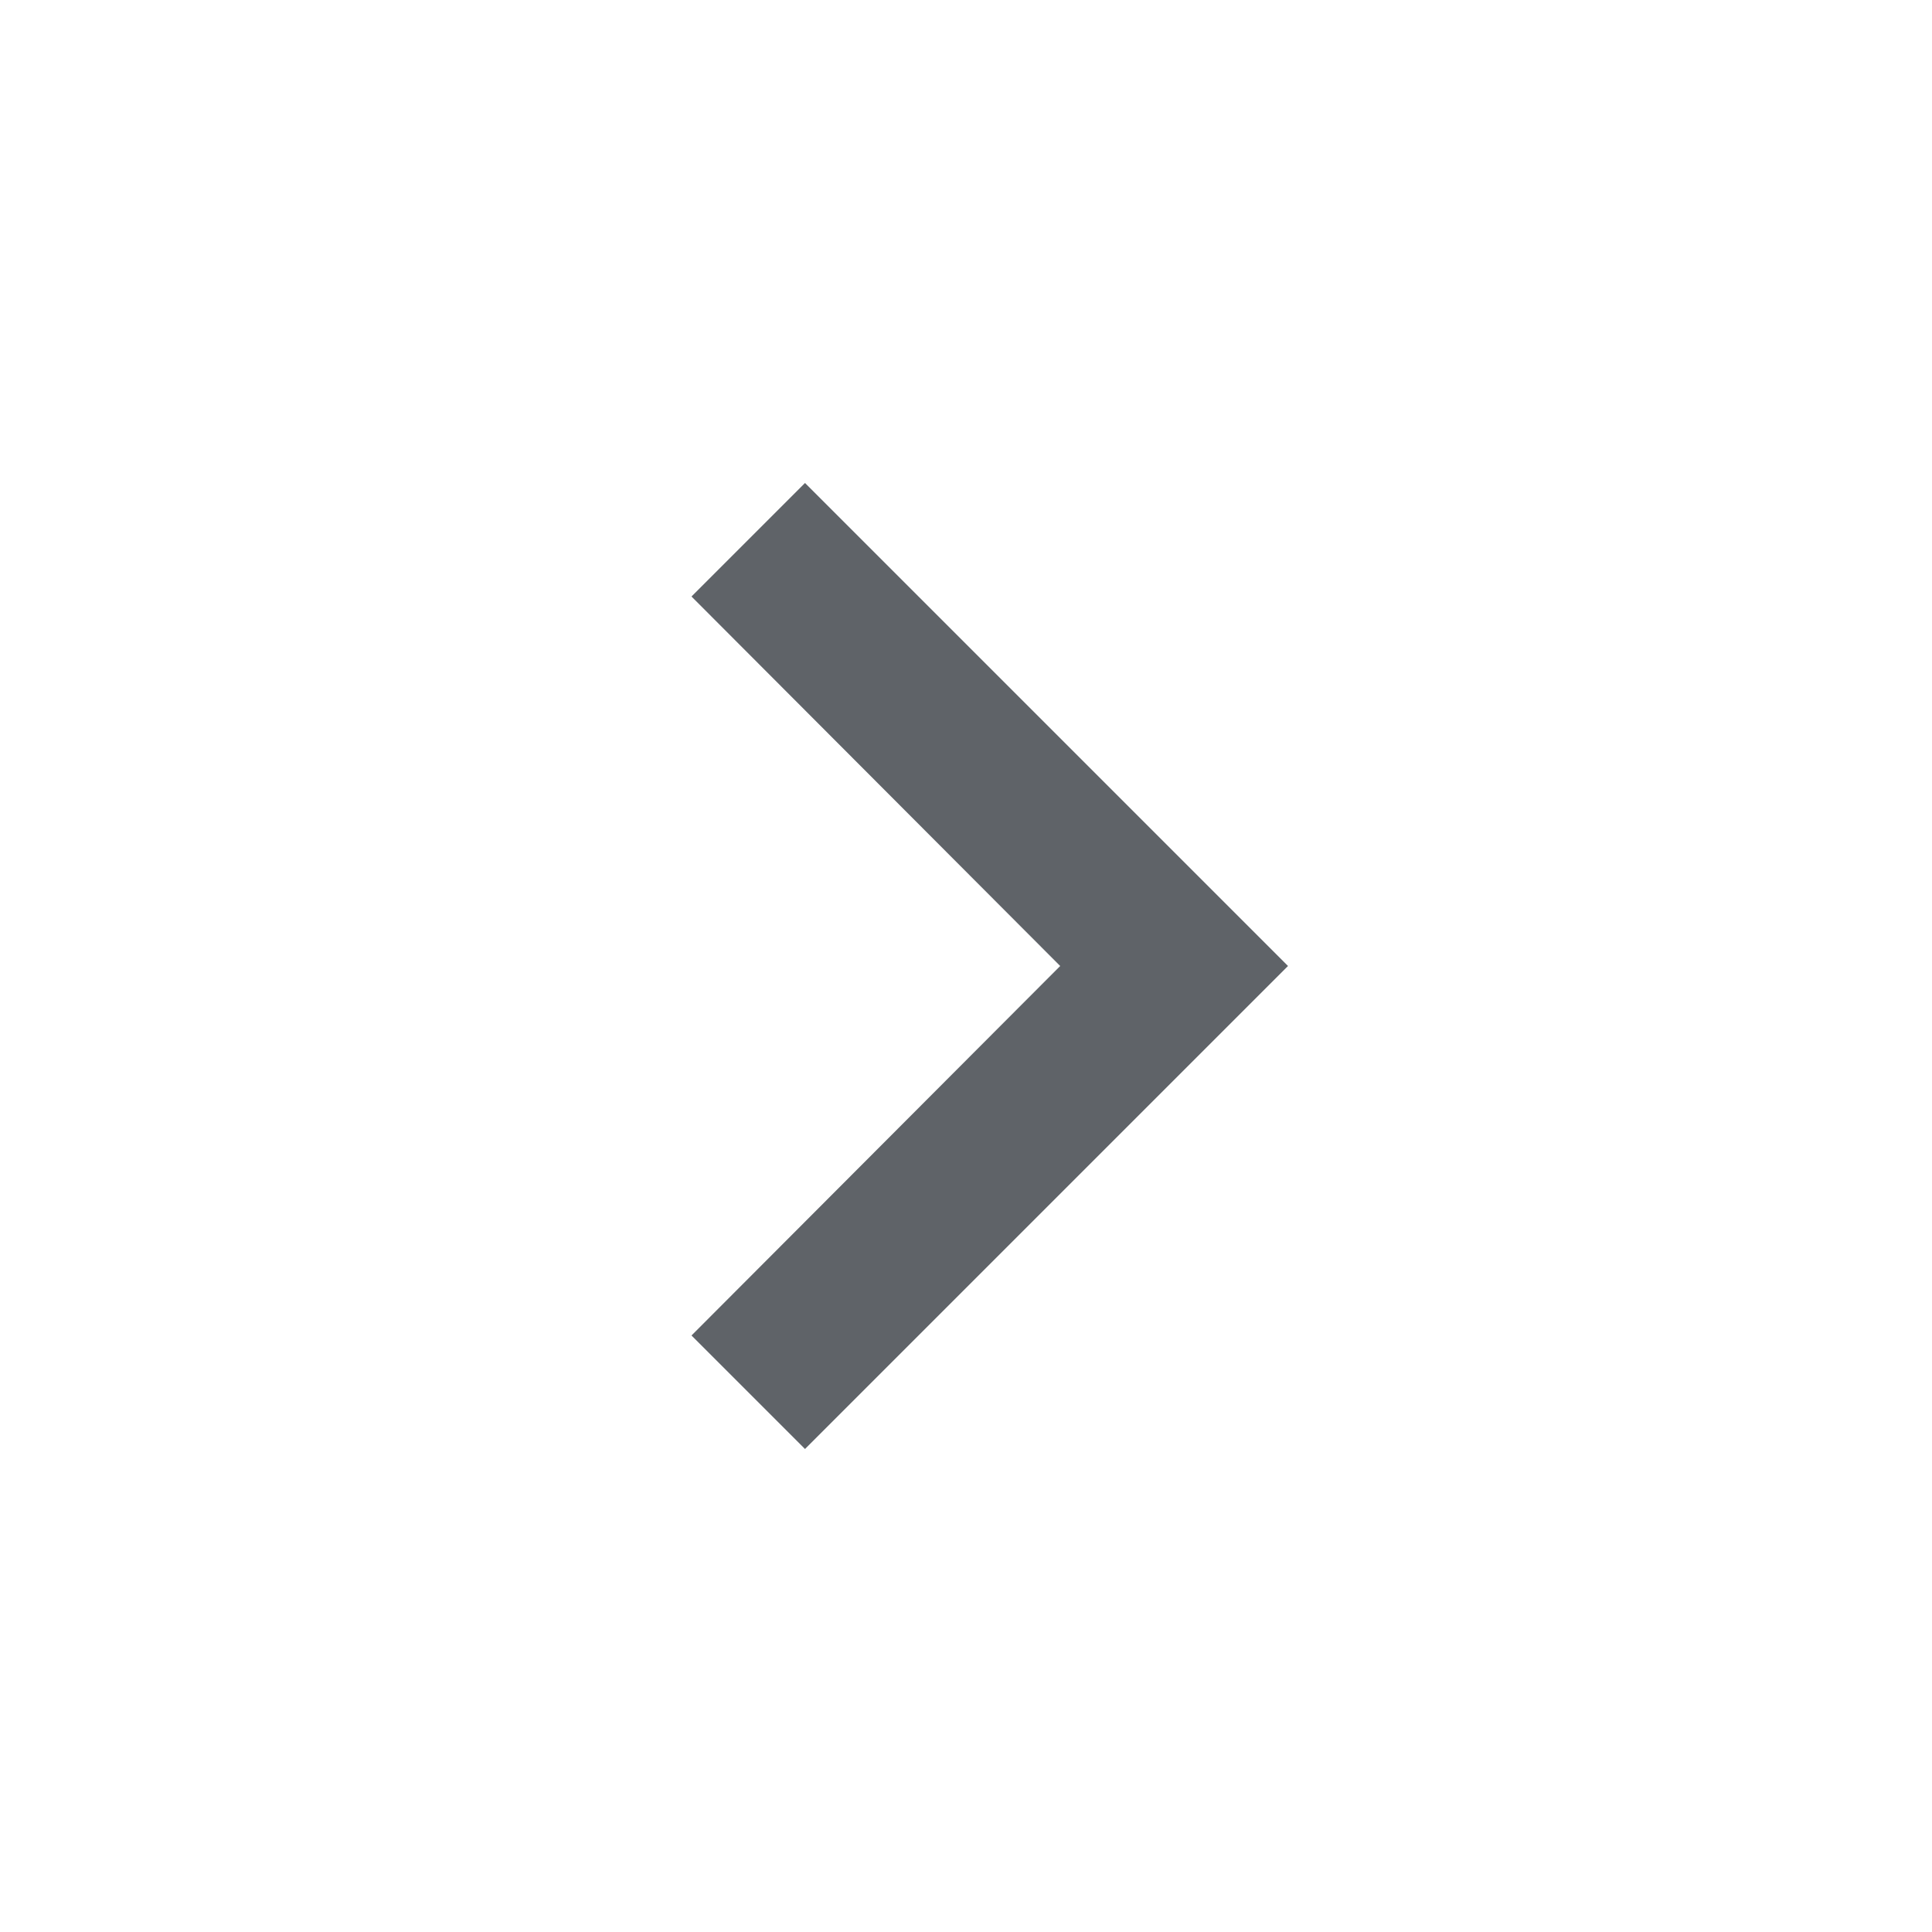
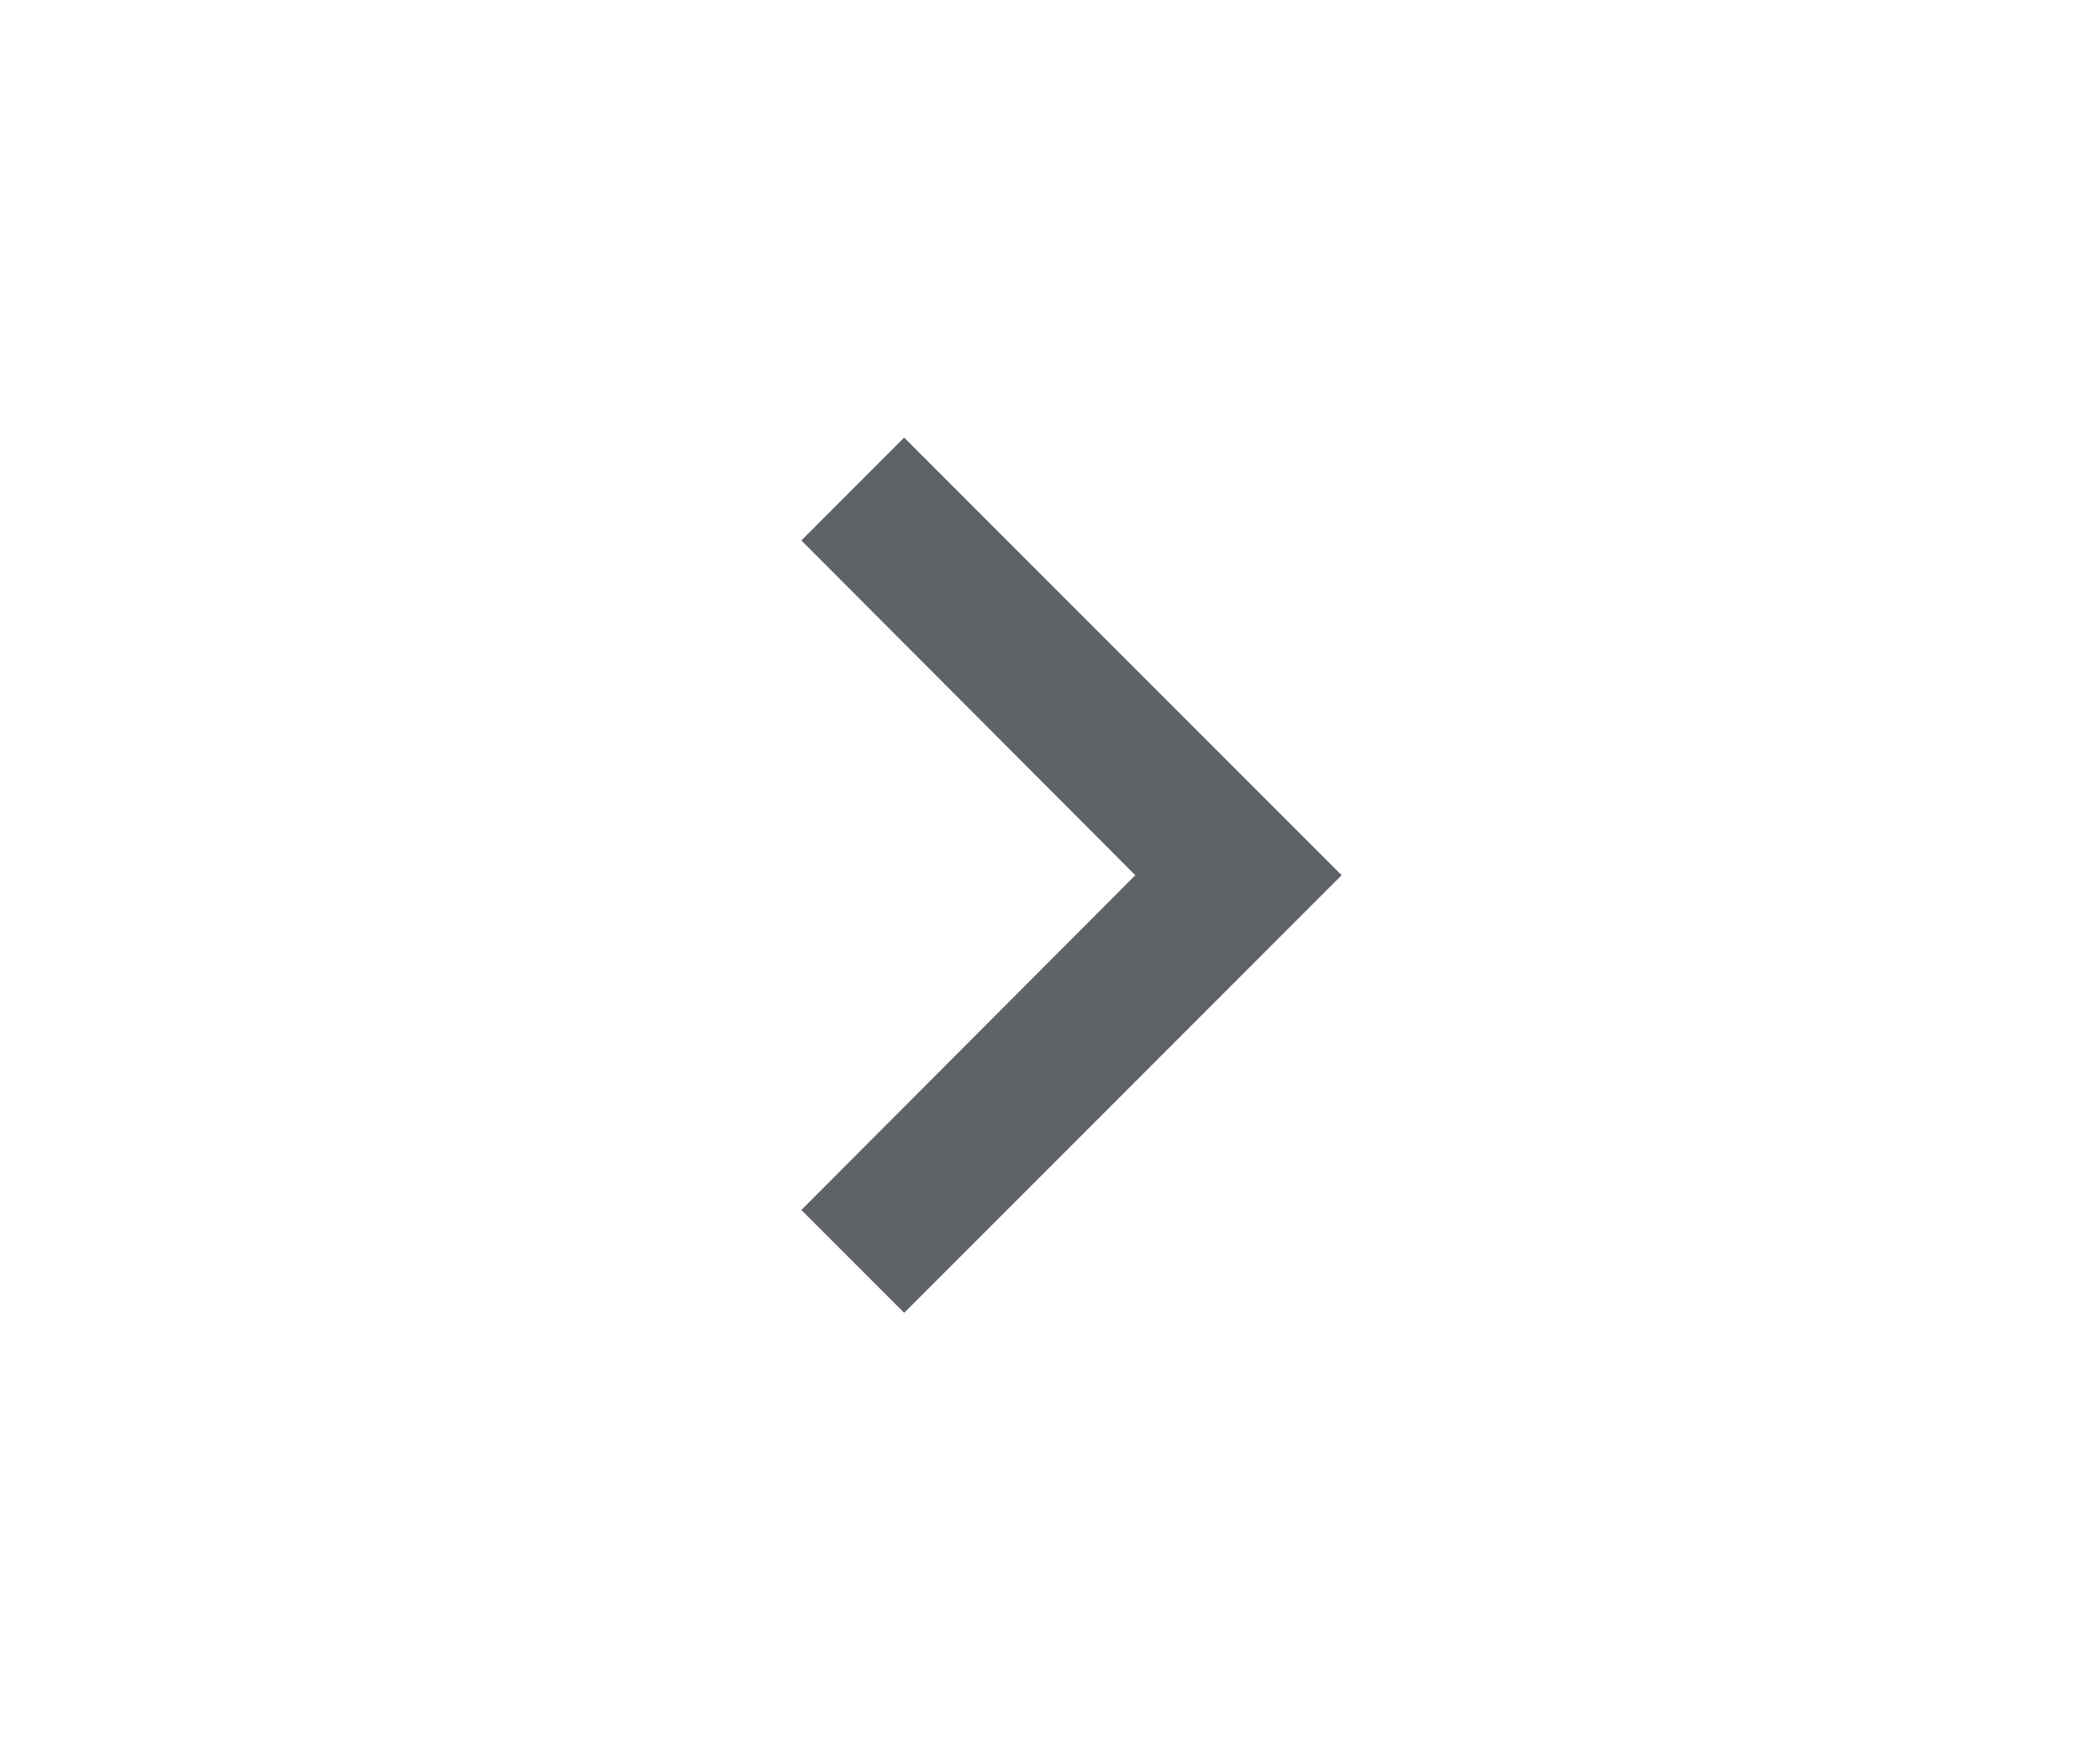
- <svg xmlns="http://www.w3.org/2000/svg" height="20px" viewBox="0 0 24 24" width="20px" fill="#5f6368">
+ <svg xmlns="http://www.w3.org/2000/svg" height="20px" viewBox="0 0 24 24" width="24px" fill="#5f6368">
  <path d="M0 0h24v24H0V0z" fill="none" />
  <path d="M10 6L8.59 7.41 13.17 12l-4.58 4.59L10 18l6-6-6-6z" />
</svg>
